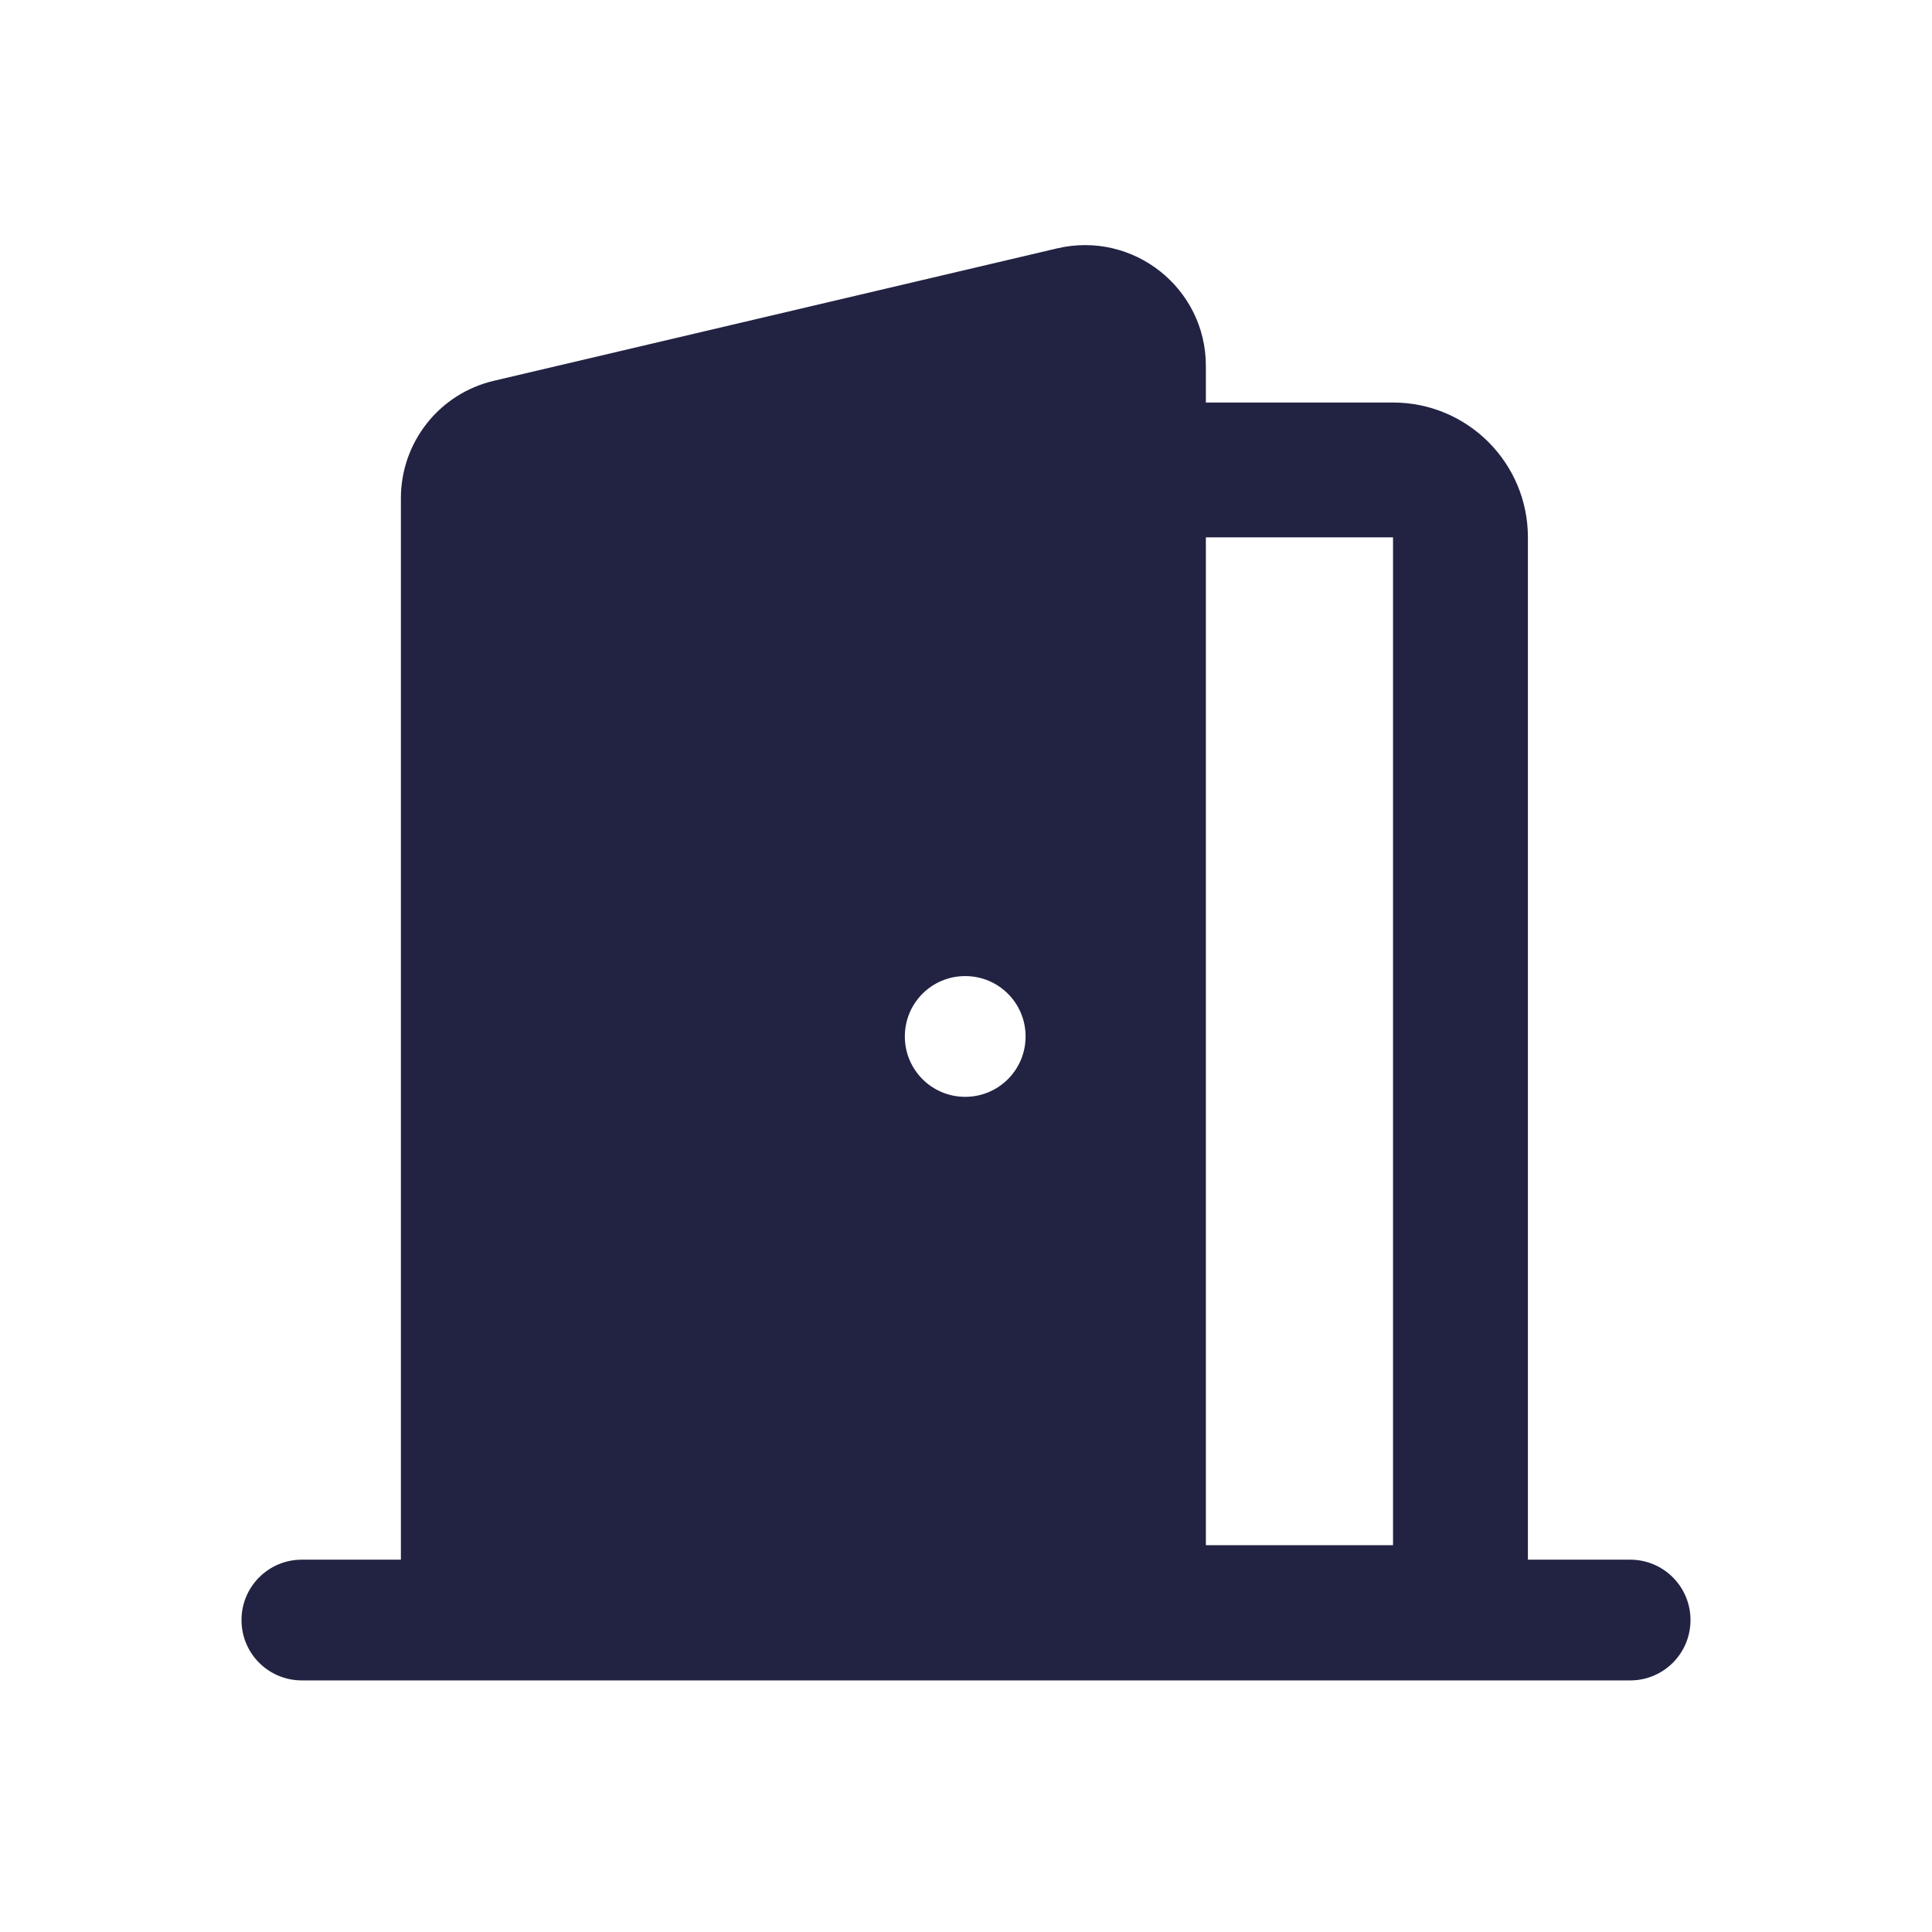
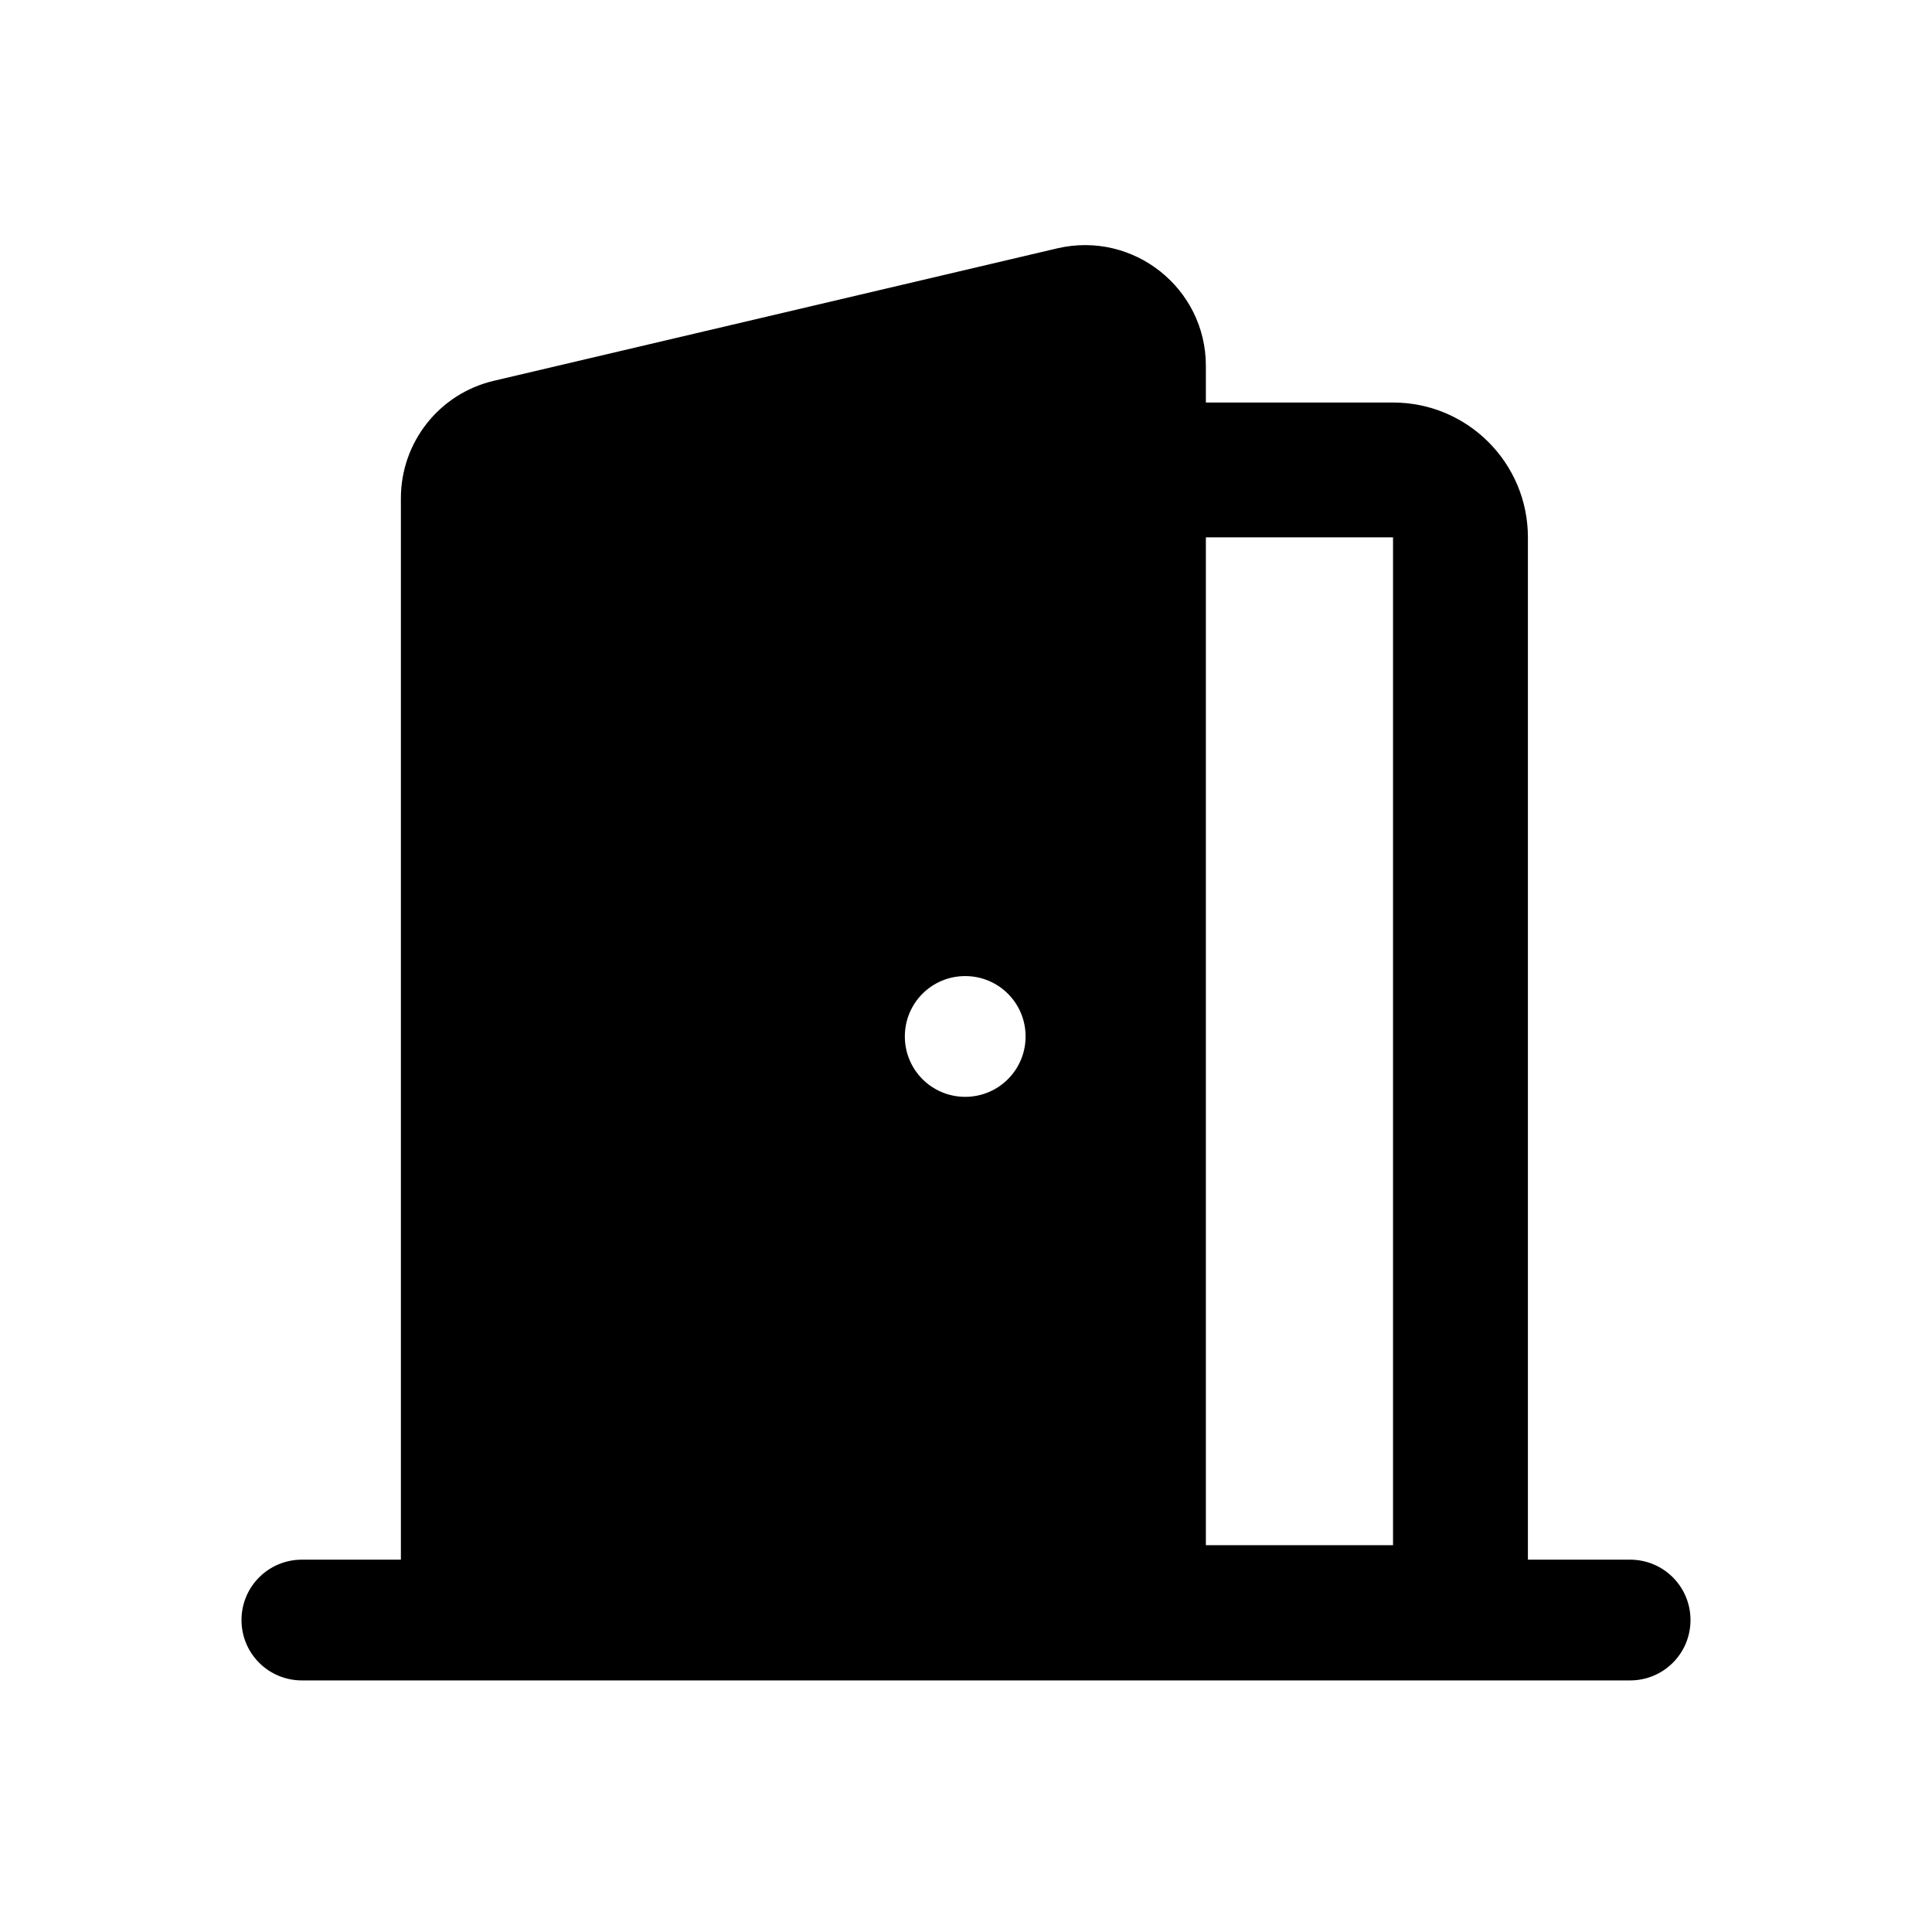
<svg xmlns="http://www.w3.org/2000/svg" width="32" height="32" viewBox="0 0 32 32" fill="none">
-   <path d="M27 25.833H25.307V8.9C25.307 7.667 24.307 6.667 23.073 6.667H19.973V6.06C19.973 4.773 18.773 3.82 17.513 4.113L8.18 6.307C7.273 6.52 6.64 7.327 6.64 8.253V25.833H5C4.447 25.833 4 26.28 4 26.833C4 27.387 4.447 27.833 5 27.833H27C27.553 27.833 28 27.387 28 26.833C28 26.28 27.553 25.833 27 25.833ZM15.987 18.167C15.433 18.167 14.987 17.72 14.987 17.167C14.987 16.613 15.433 16.167 15.987 16.167C16.54 16.167 16.987 16.613 16.987 17.167C16.987 17.72 16.54 18.167 15.987 18.167ZM23.073 8.9V25.593H19.973V8.9H23.073Z" fill="#222343" />
+   <path d="M27 25.833H25.307V8.9C25.307 7.667 24.307 6.667 23.073 6.667H19.973V6.06C19.973 4.773 18.773 3.82 17.513 4.113L8.18 6.307C7.273 6.52 6.64 7.327 6.64 8.253V25.833H5C4.447 25.833 4 26.28 4 26.833C4 27.387 4.447 27.833 5 27.833H27C27.553 27.833 28 27.387 28 26.833C28 26.28 27.553 25.833 27 25.833ZM15.987 18.167C15.433 18.167 14.987 17.72 14.987 17.167C14.987 16.613 15.433 16.167 15.987 16.167C16.54 16.167 16.987 16.613 16.987 17.167C16.987 17.72 16.54 18.167 15.987 18.167ZM23.073 8.9V25.593H19.973V8.9H23.073Z" fill="currentColor" />
</svg>
